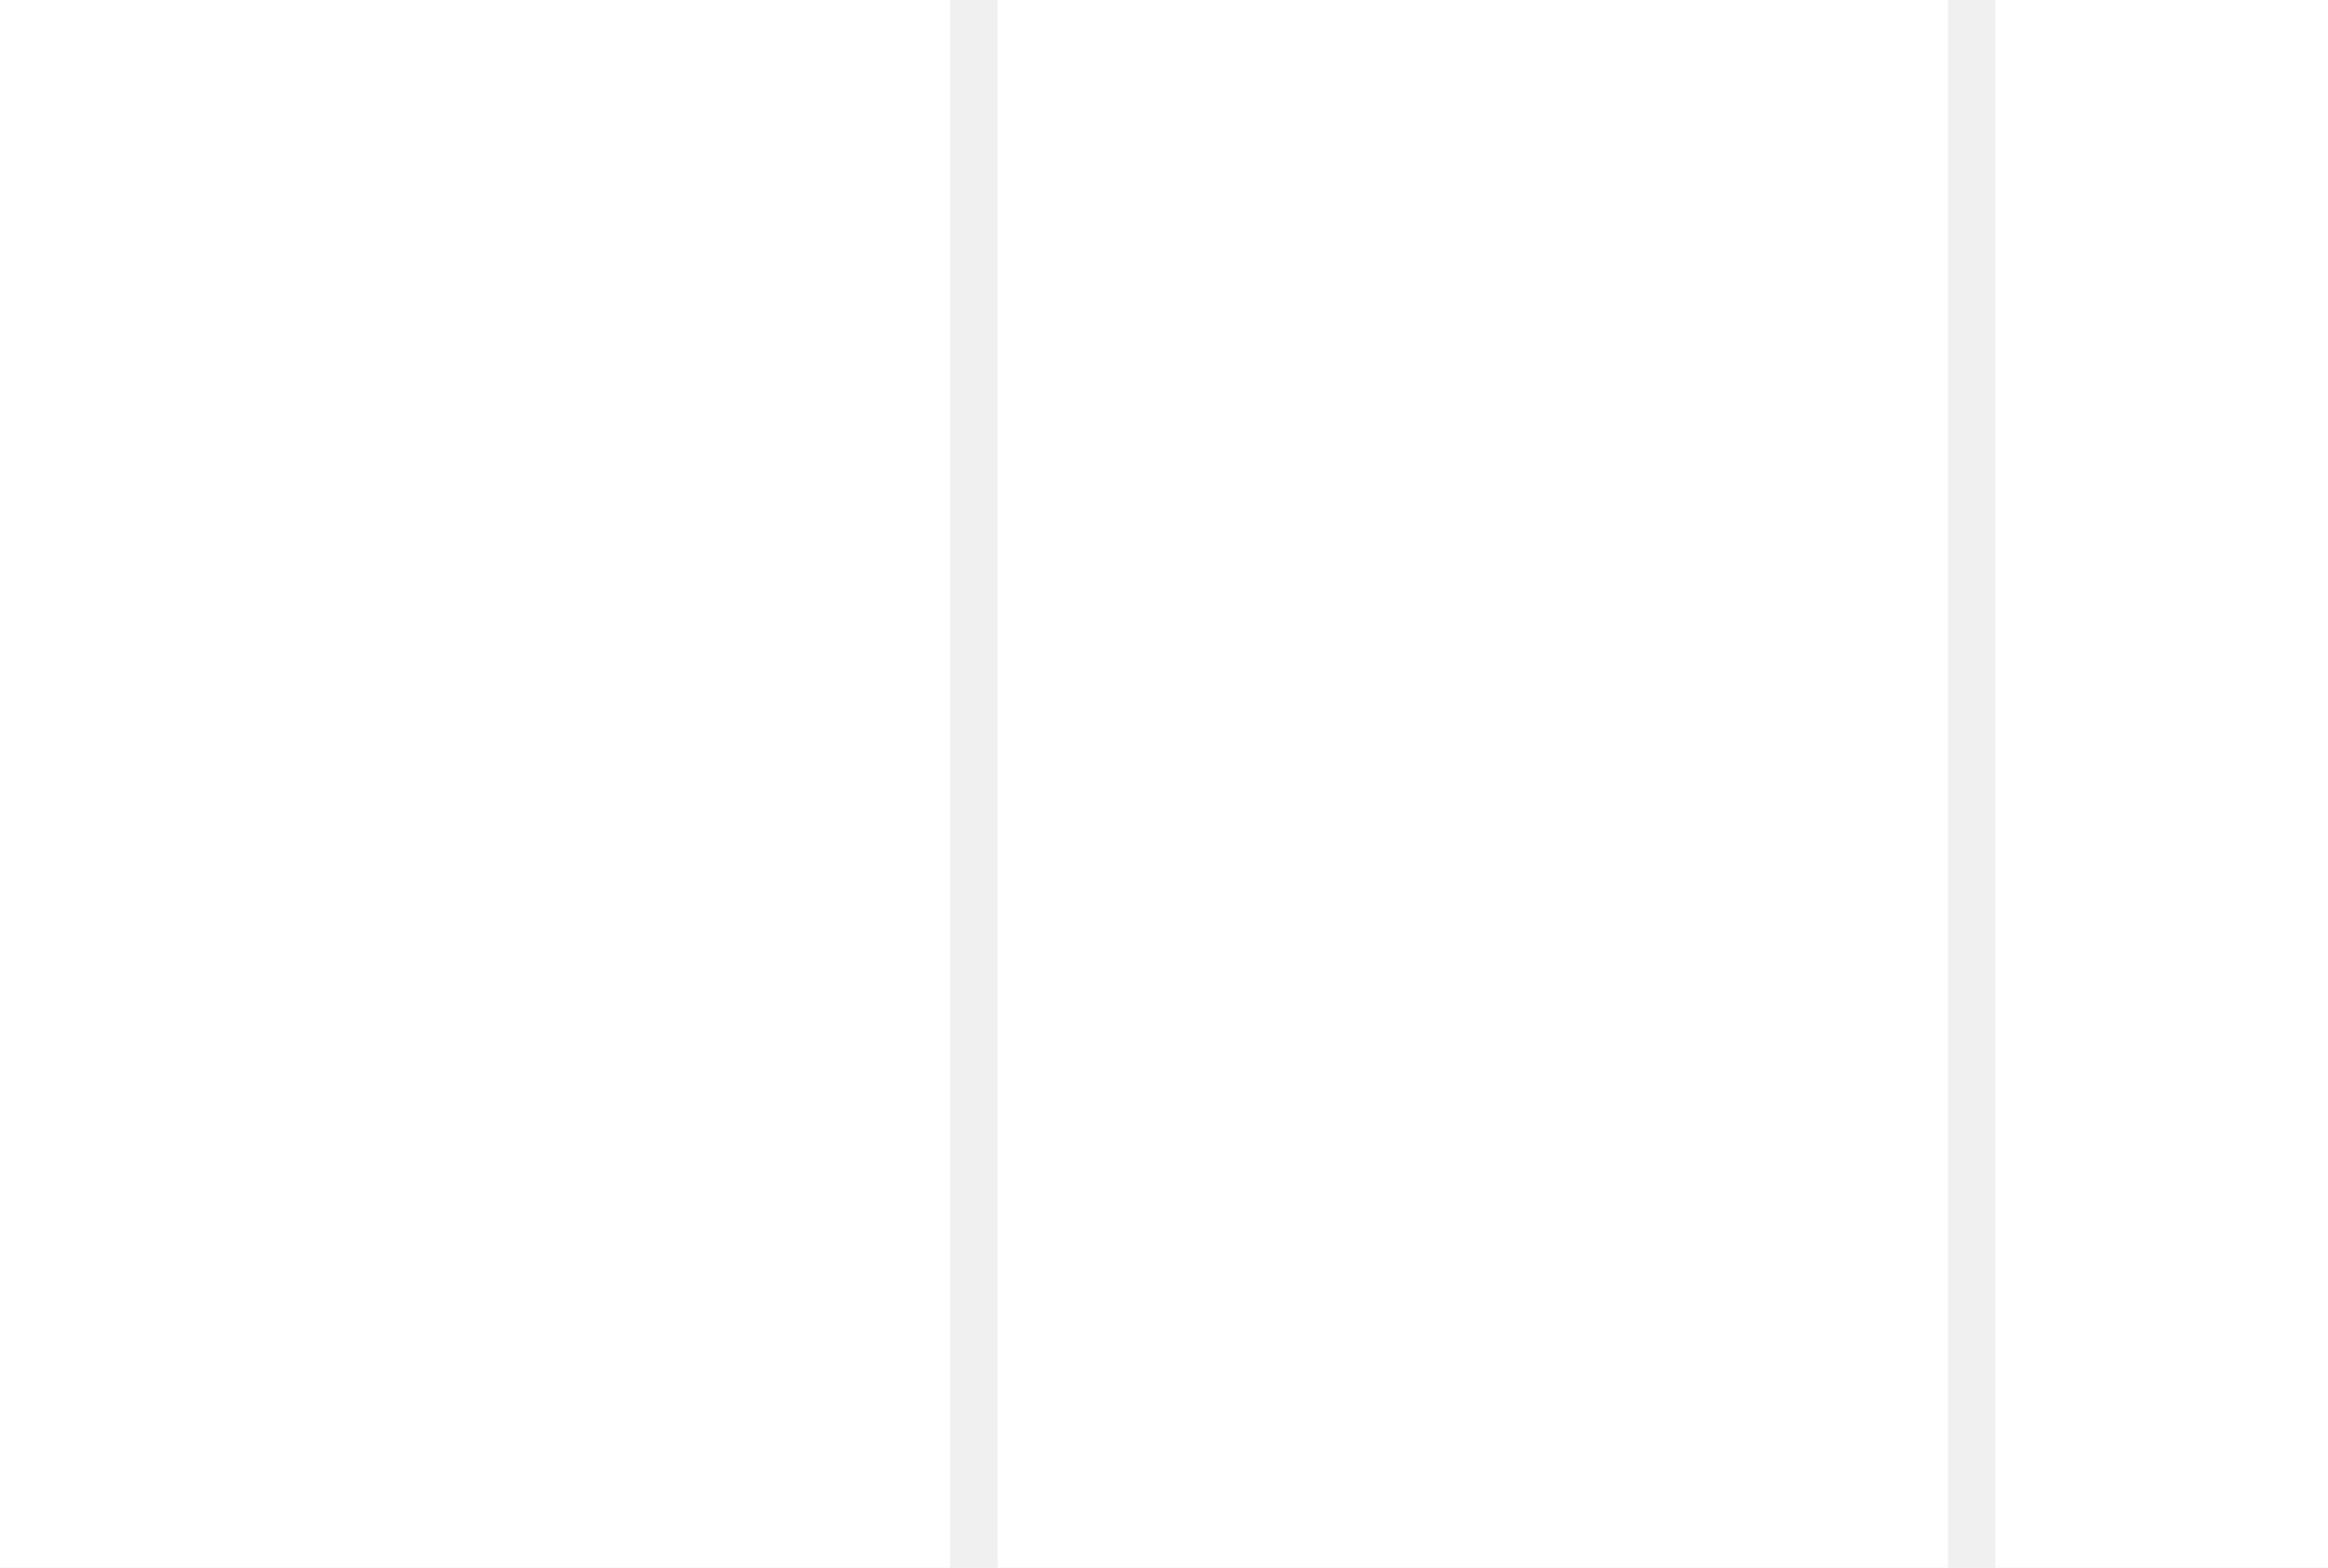
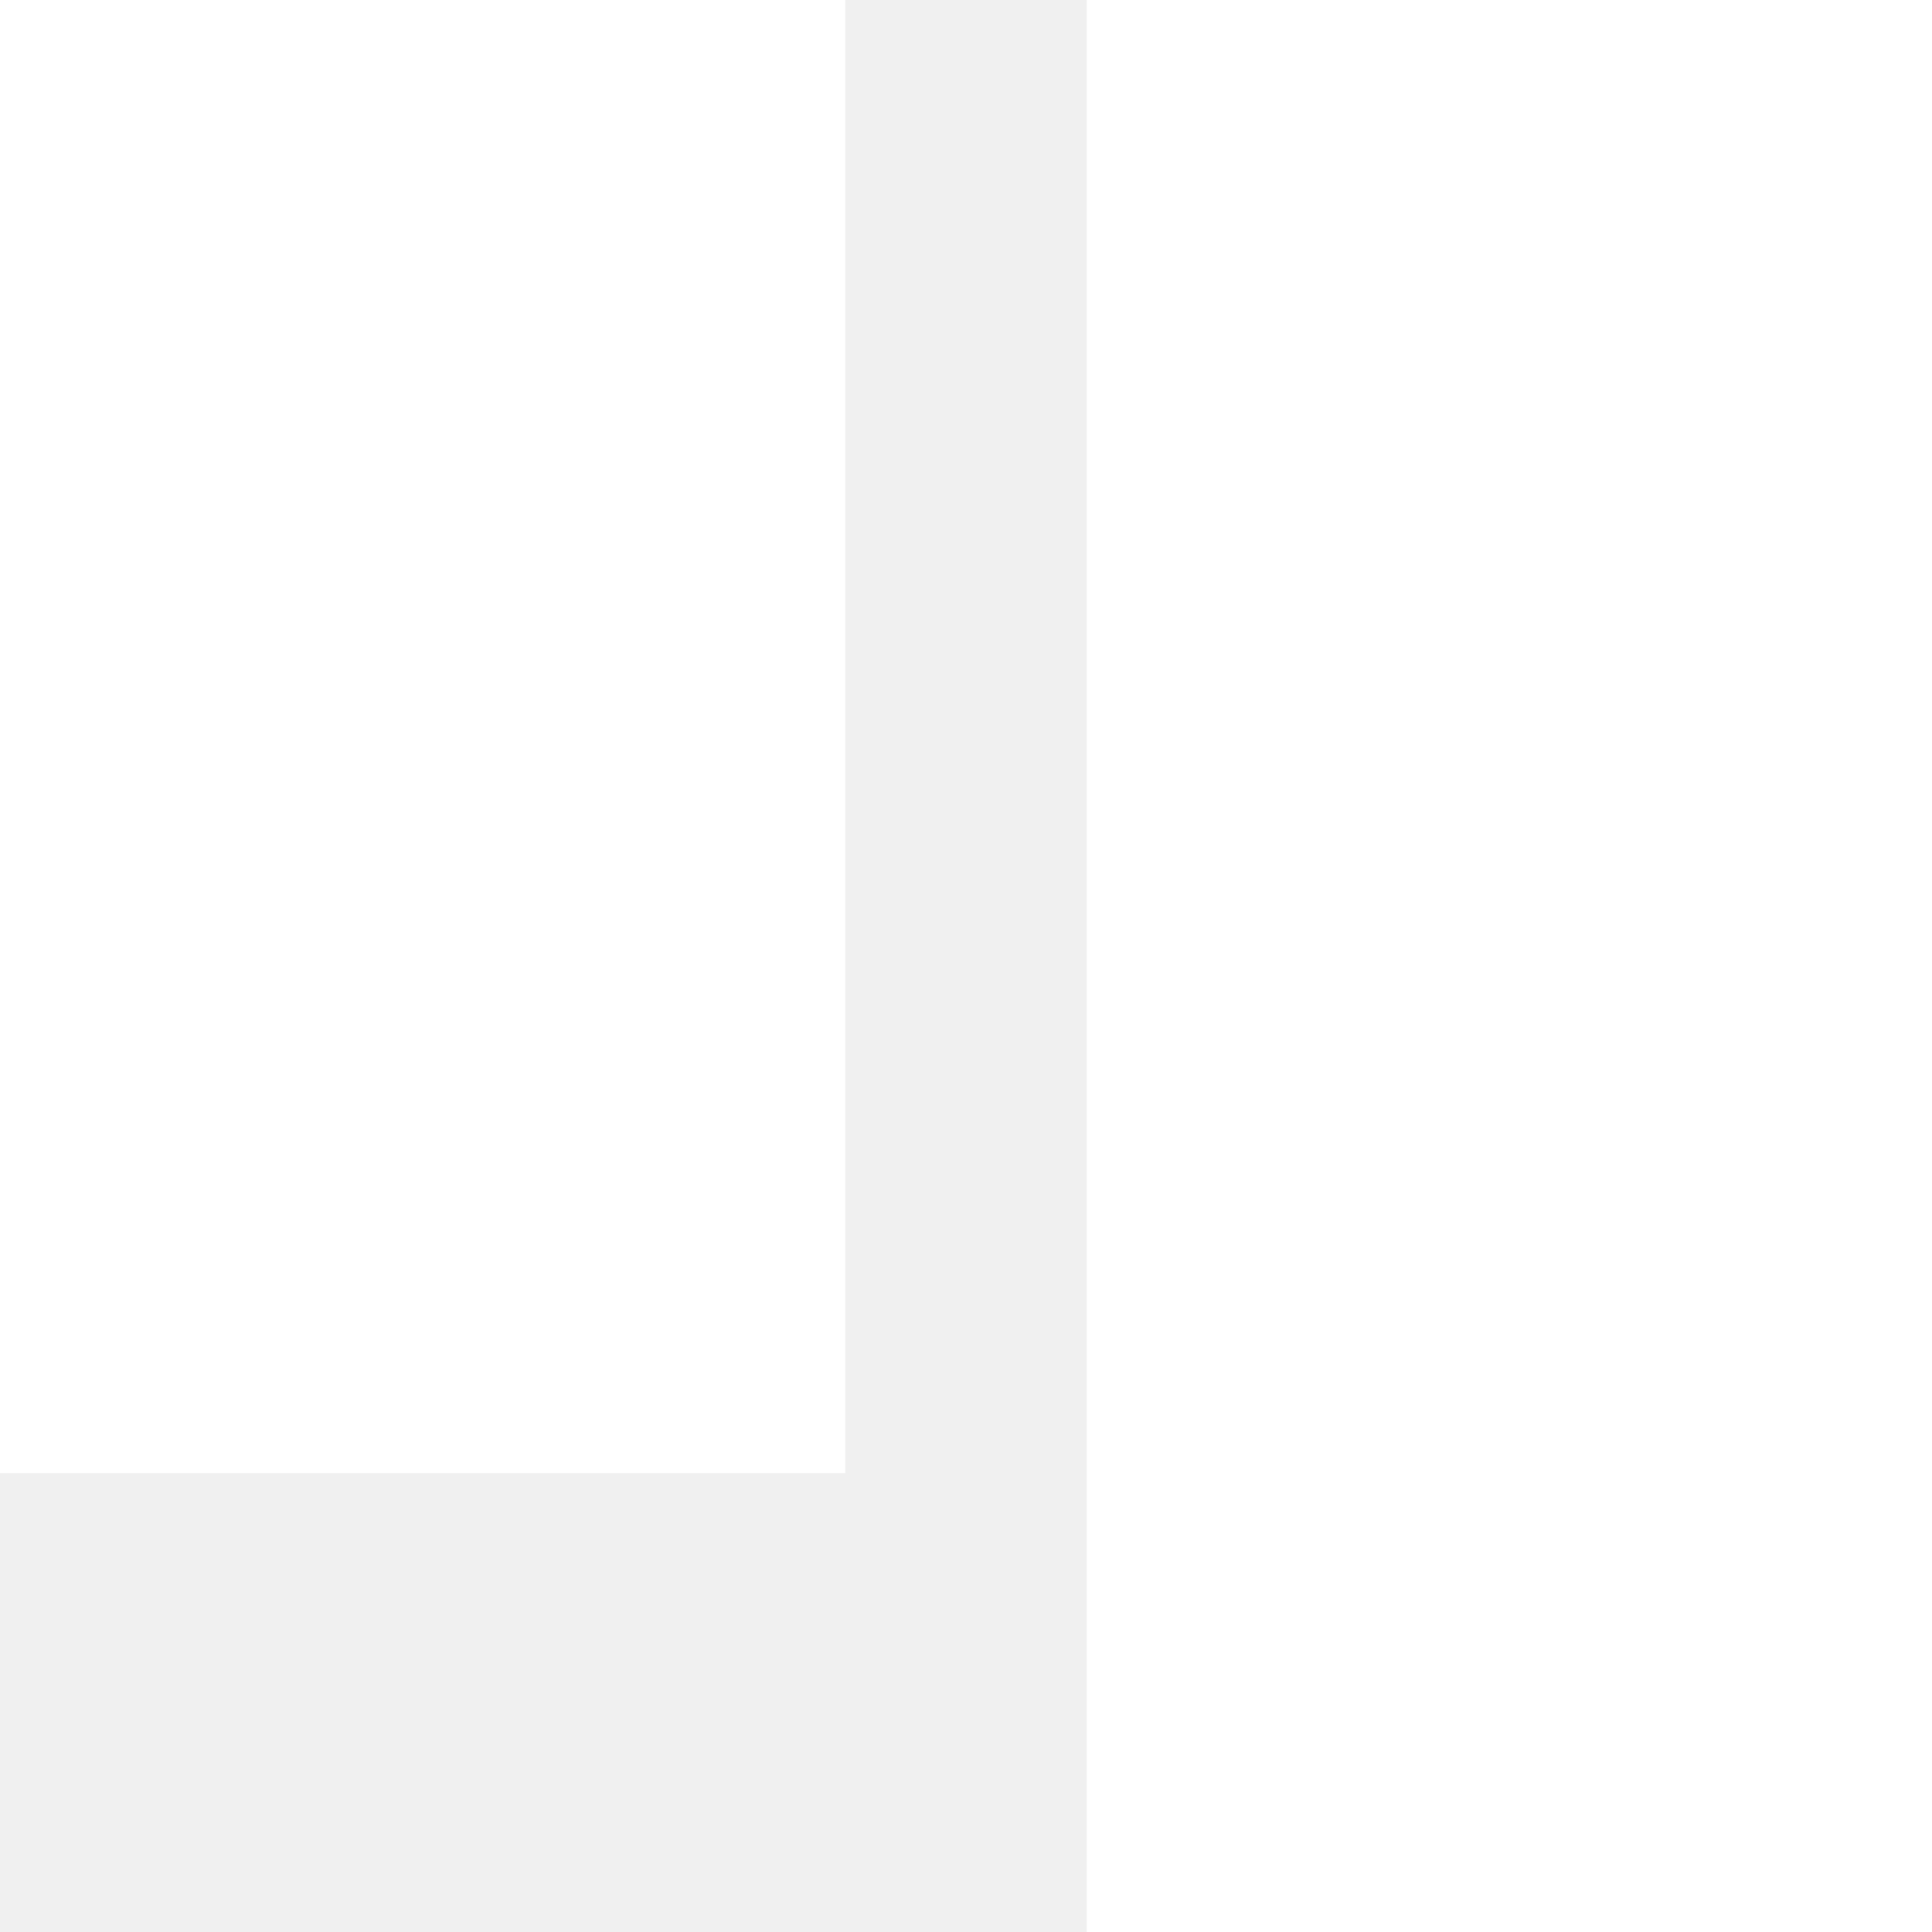
- <svg xmlns="http://www.w3.org/2000/svg" version="1.1" id="Camada_1" x="0px" y="0px" viewBox="0 0 49 33" fill="#fff" style="enable-background:new 0 0 49 33;" xml:space="preserve">
+ <svg xmlns="http://www.w3.org/2000/svg" version="1.1" id="Capa_1" x="0px" y="0px" viewBox="0 0 16 16" style="enable-background:new 0 0 16 16;" xml:space="preserve">
+   <style type="text/css">
+ 	.st0{fill:#FFFFFF;}
+ </style>
  <g>
-     <g>
-       <rect width="20" height="33" />
-     </g>
-     <g>
-       <rect x="21" width="20" height="33" />
-     </g>
-     <g>
-       <rect x="42" width="7" height="33" />
-     </g>
+     <polygon class="st0" points="0,0 0,3.4 0,5.3 0,12.2 7,12.2 7,5.3 7,3.4 7,0  " />
+     <polygon class="st0" points="9,0 9,4.5 9,7 9,16 16,16 16,7 16,4.5 16,0  " />
  </g>
</svg>
